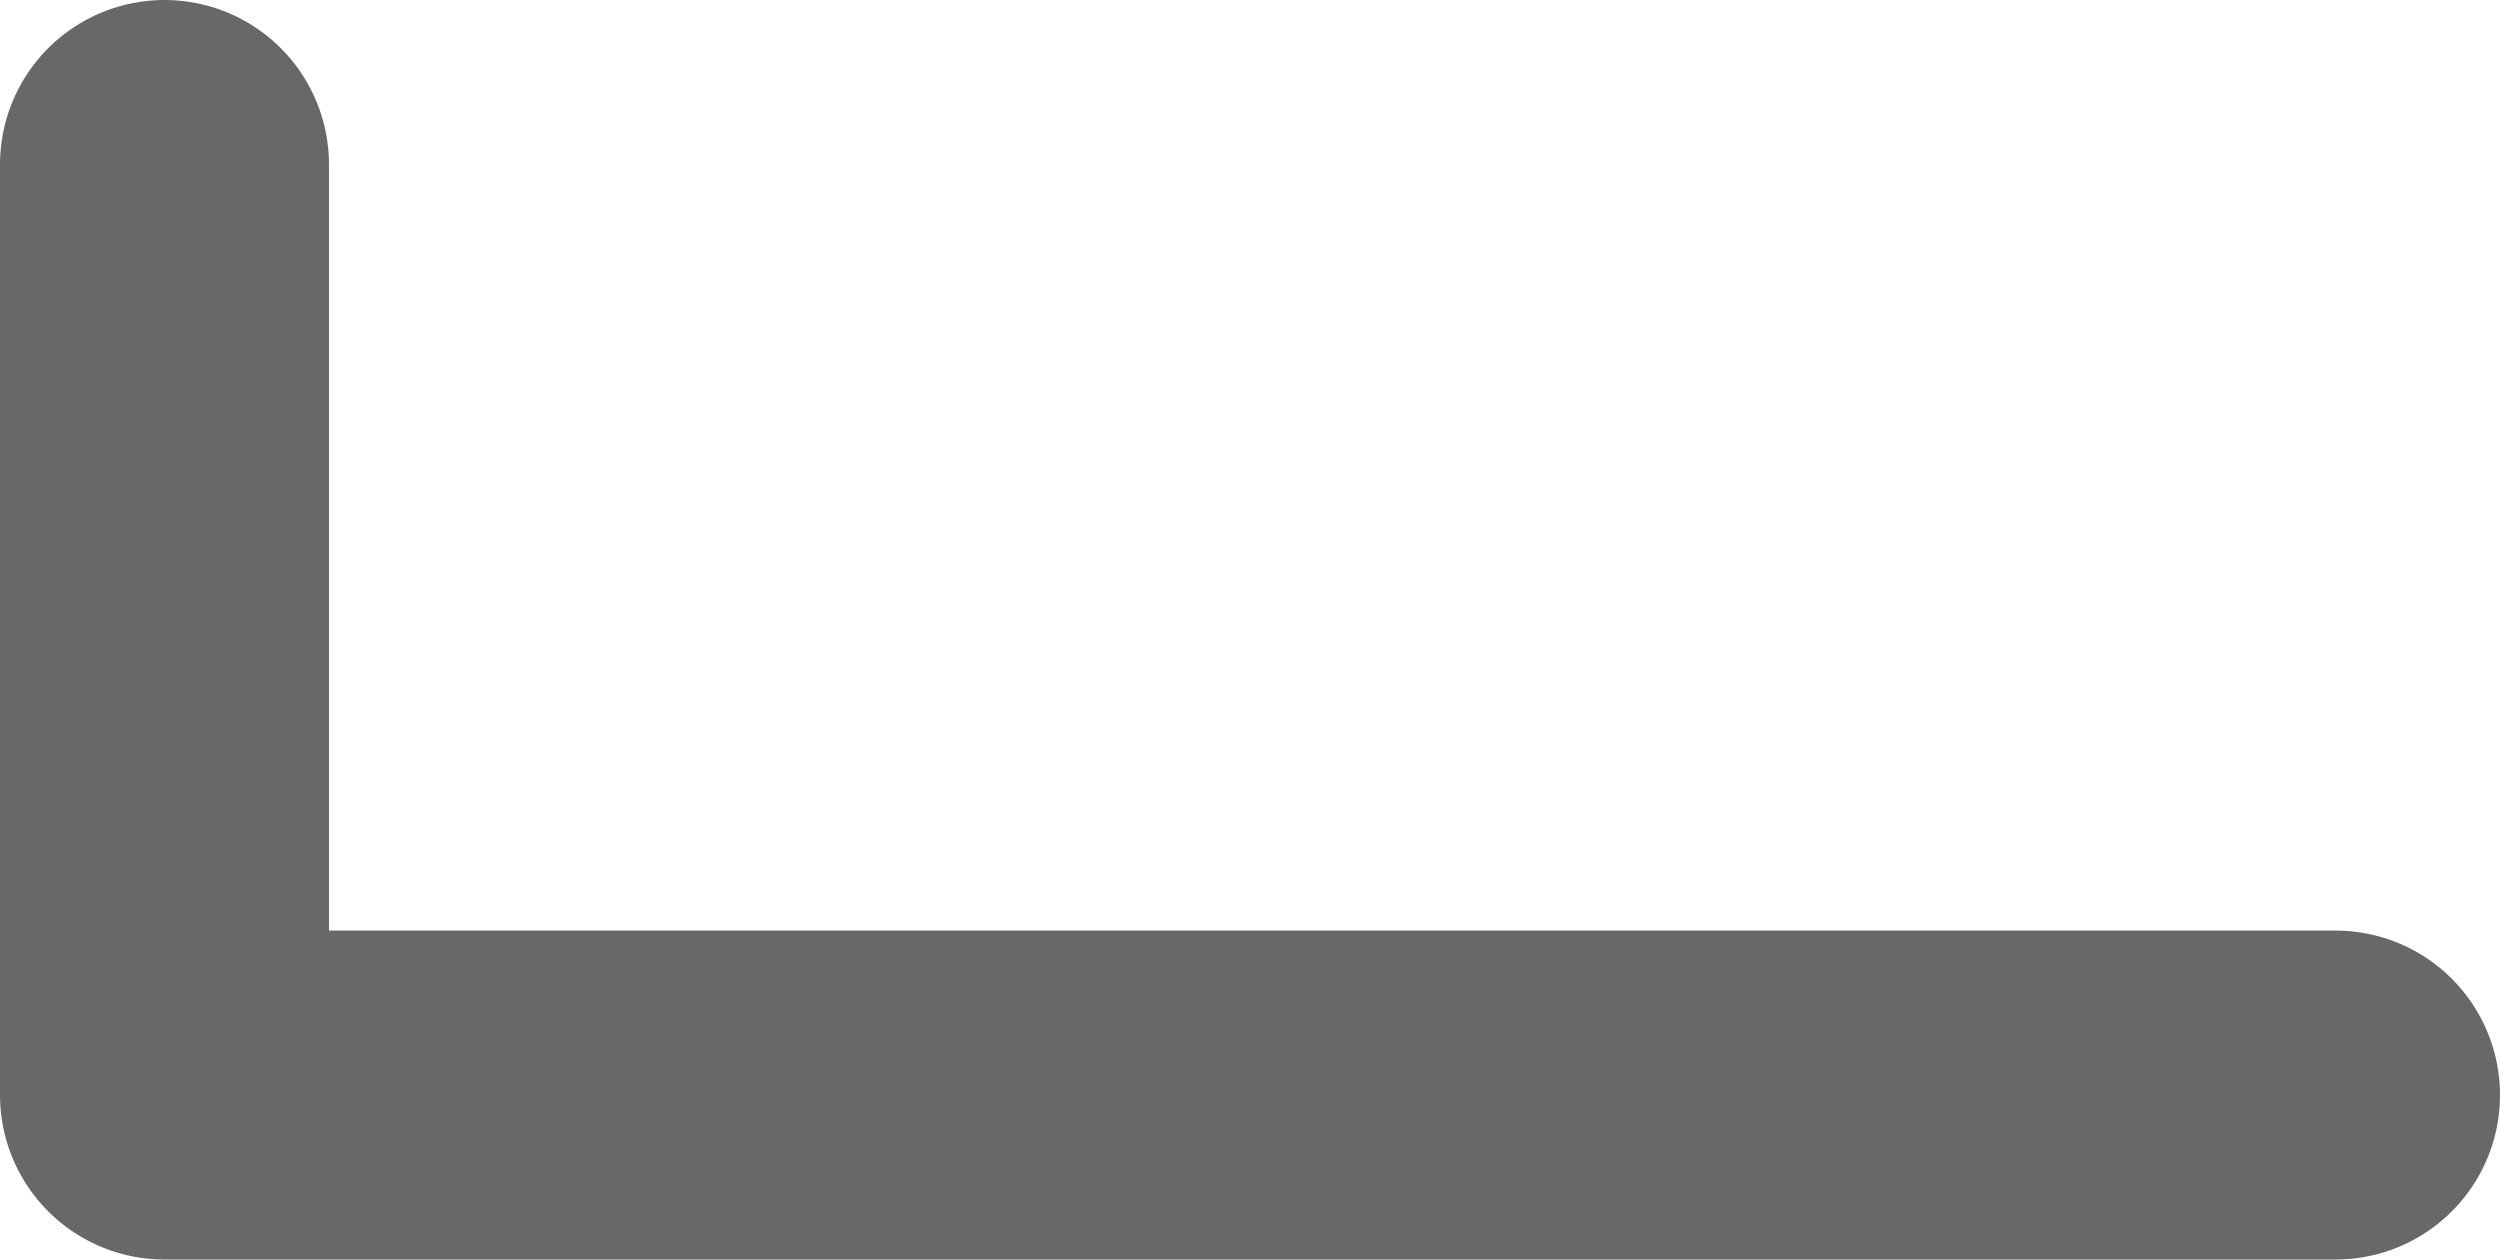
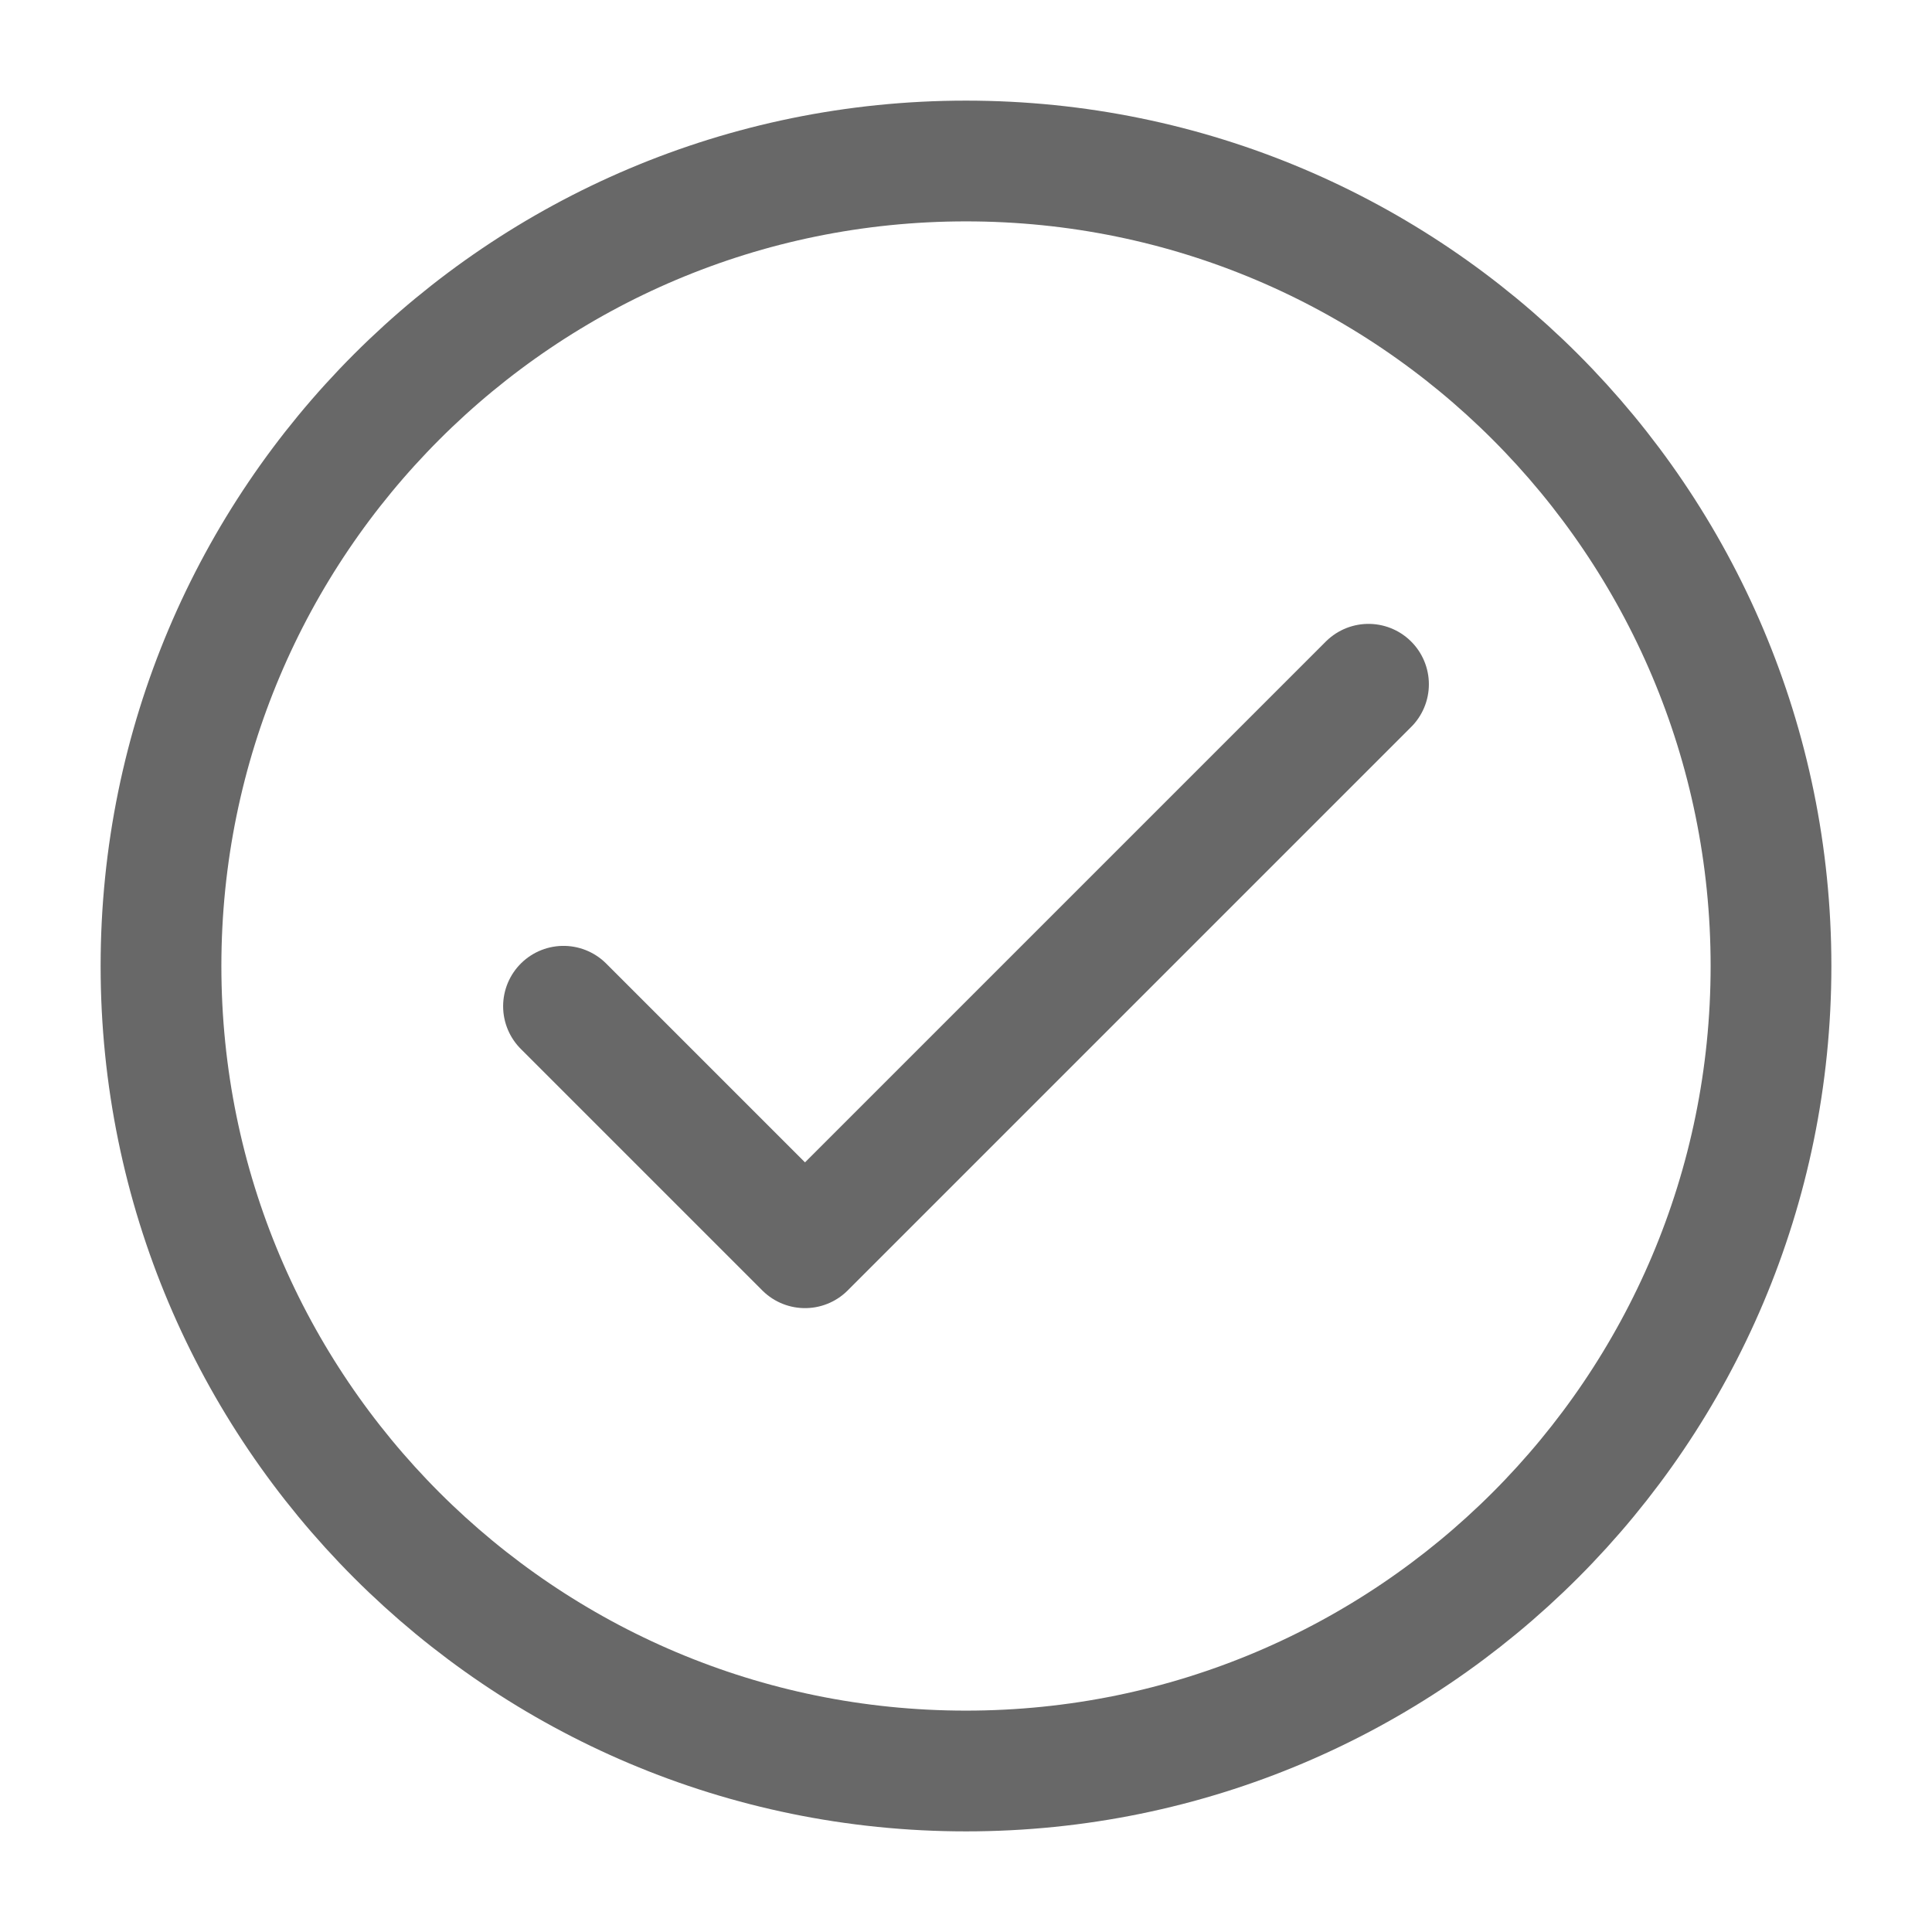
- <svg xmlns="http://www.w3.org/2000/svg" preserveAspectRatio="none" overflow="visible" style="display: block;" width="11.399" height="5.743" viewBox="0 0 11.399 5.743" fill="none">
-   <path id="Vector" d="M0.75 0.75V4.993H10.649" stroke="#686868" stroke-width="1.5" stroke-linecap="round" stroke-linejoin="round" />
+ <svg xmlns="http://www.w3.org/2000/svg" width="24" height="24" viewBox="0 0 24 24" fill="none">
+   <path d="M7 12.5L10 15.5L17 8.5" stroke="#686868" stroke-width="1.5" stroke-linecap="round" stroke-linejoin="round" />
+   <path d="M12 22C17.523 22 22 17.523 22 12C22 6.477 17.523 2 12 2C6.477 2 2 6.477 2 12C2 17.523 6.477 22 12 22Z" stroke="#686868" stroke-width="1.5" stroke-linecap="round" stroke-linejoin="round" />
</svg>
